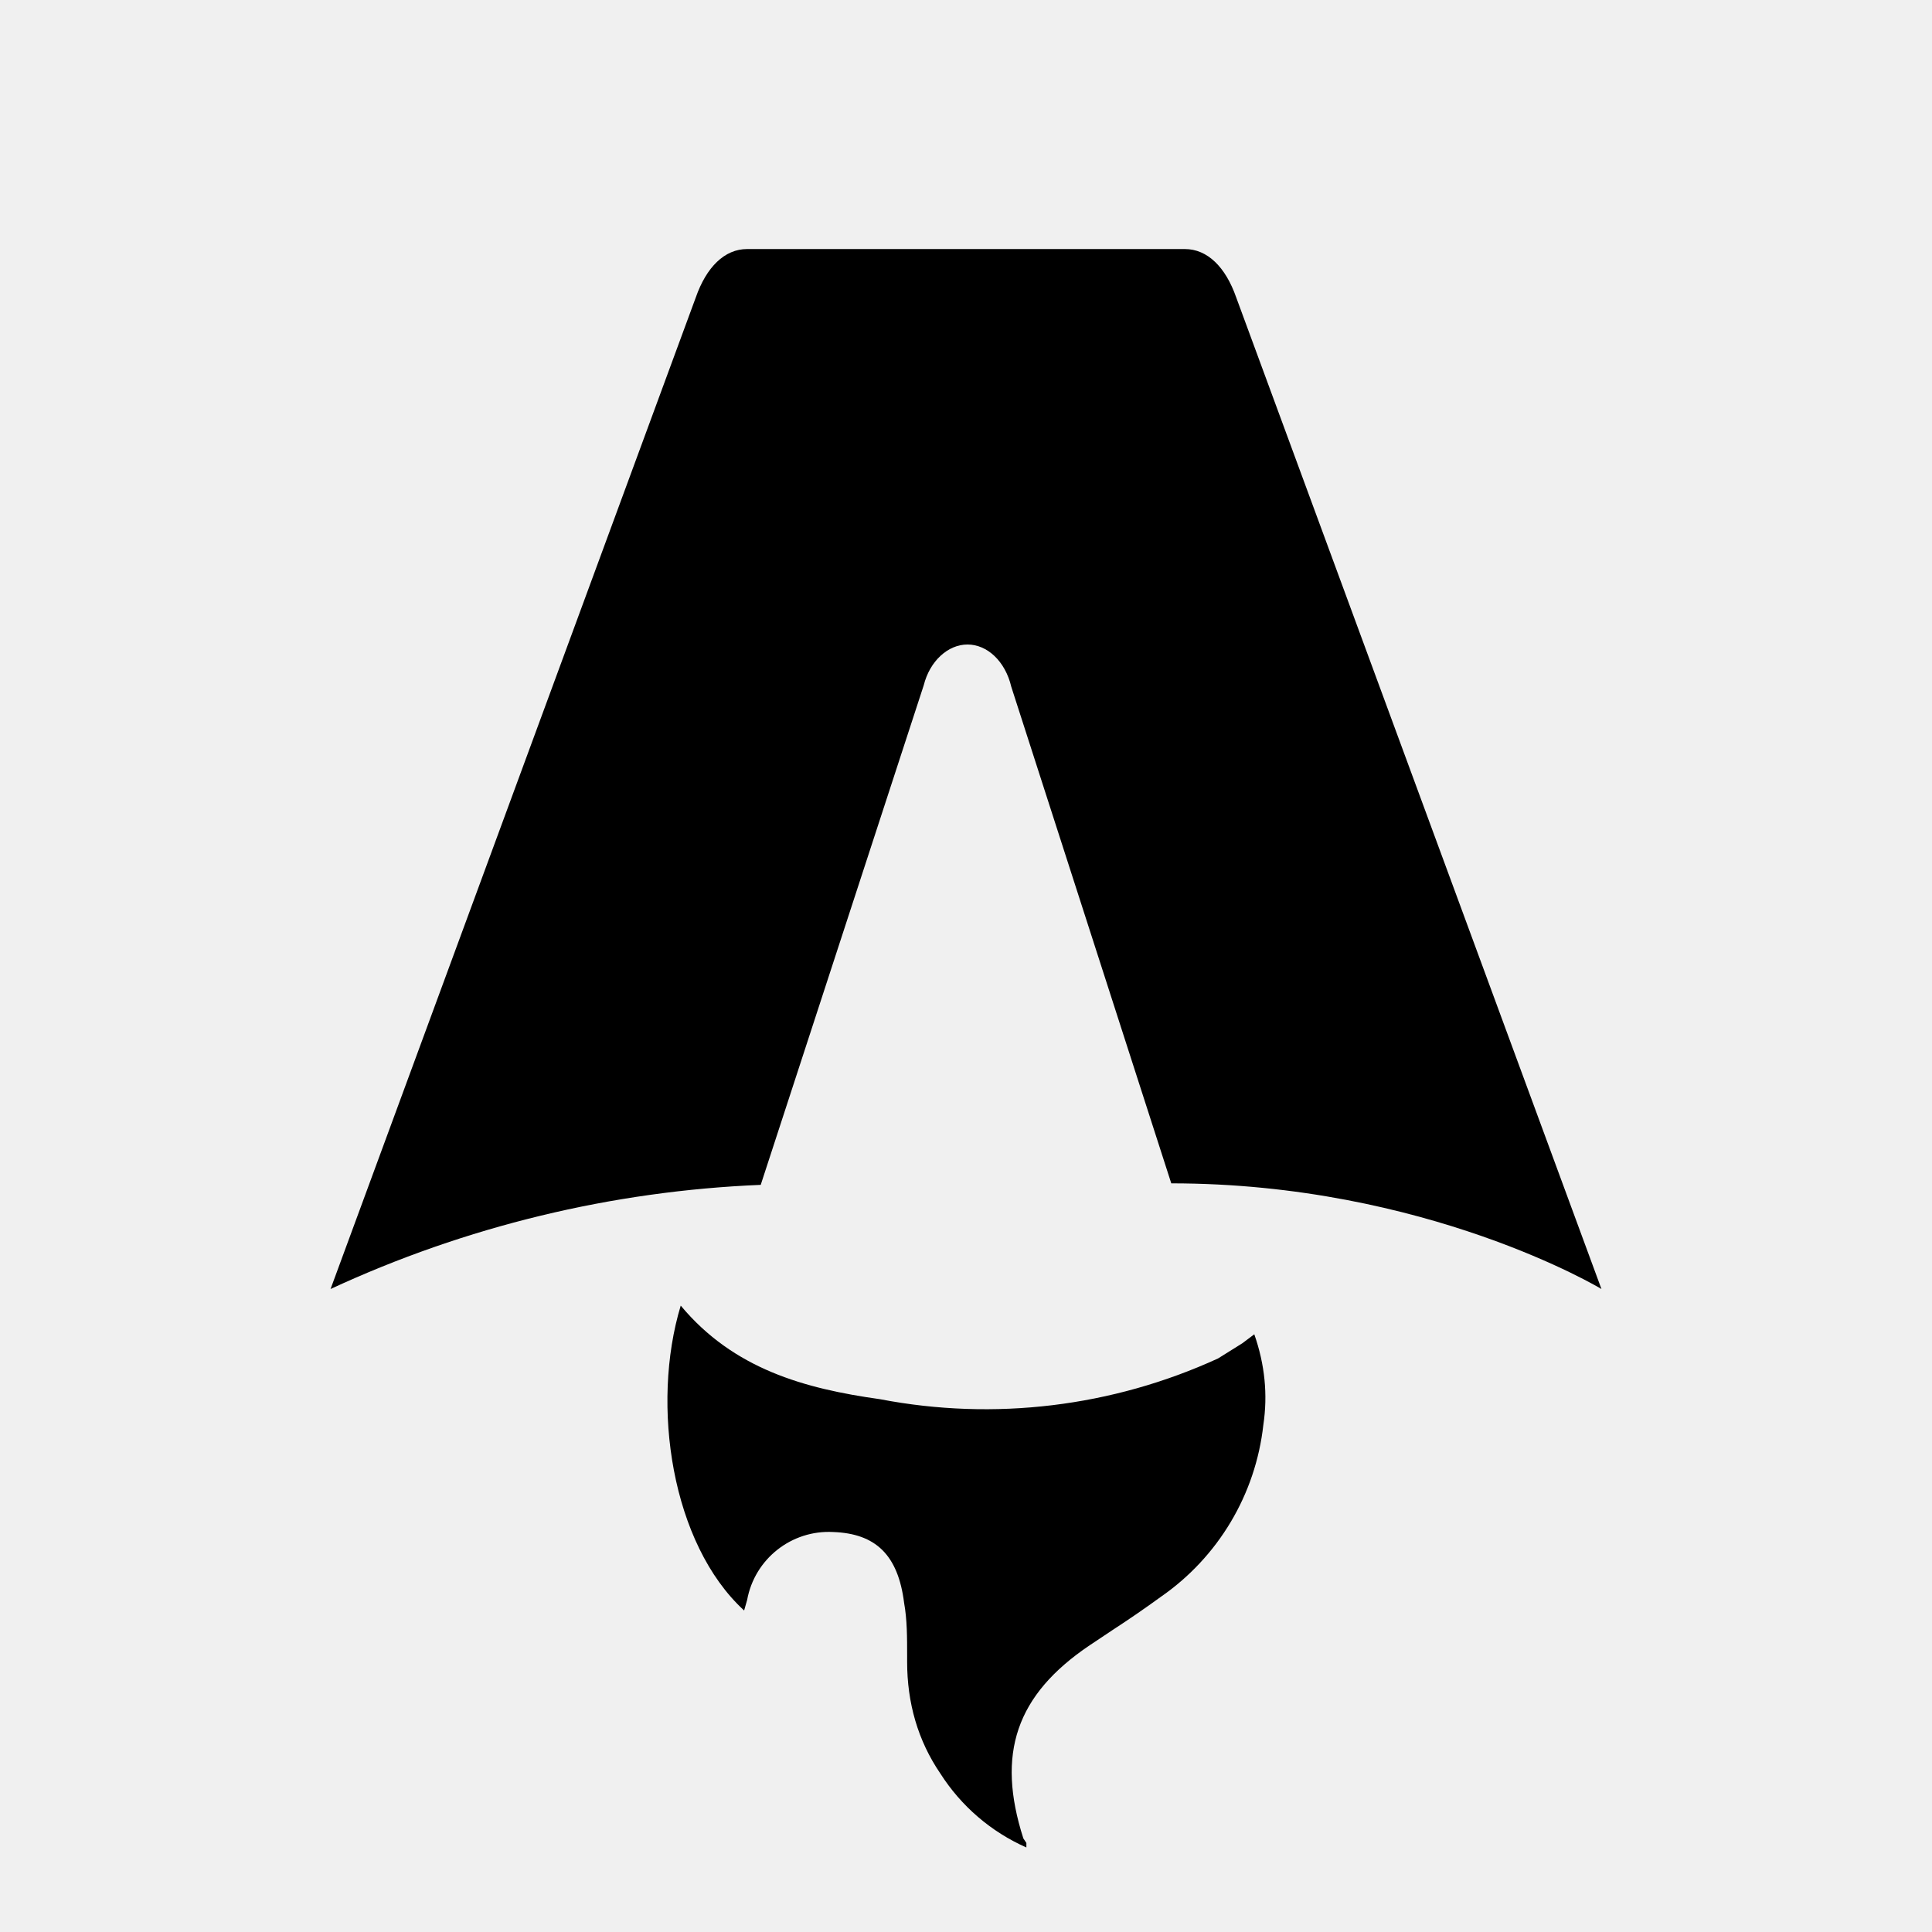
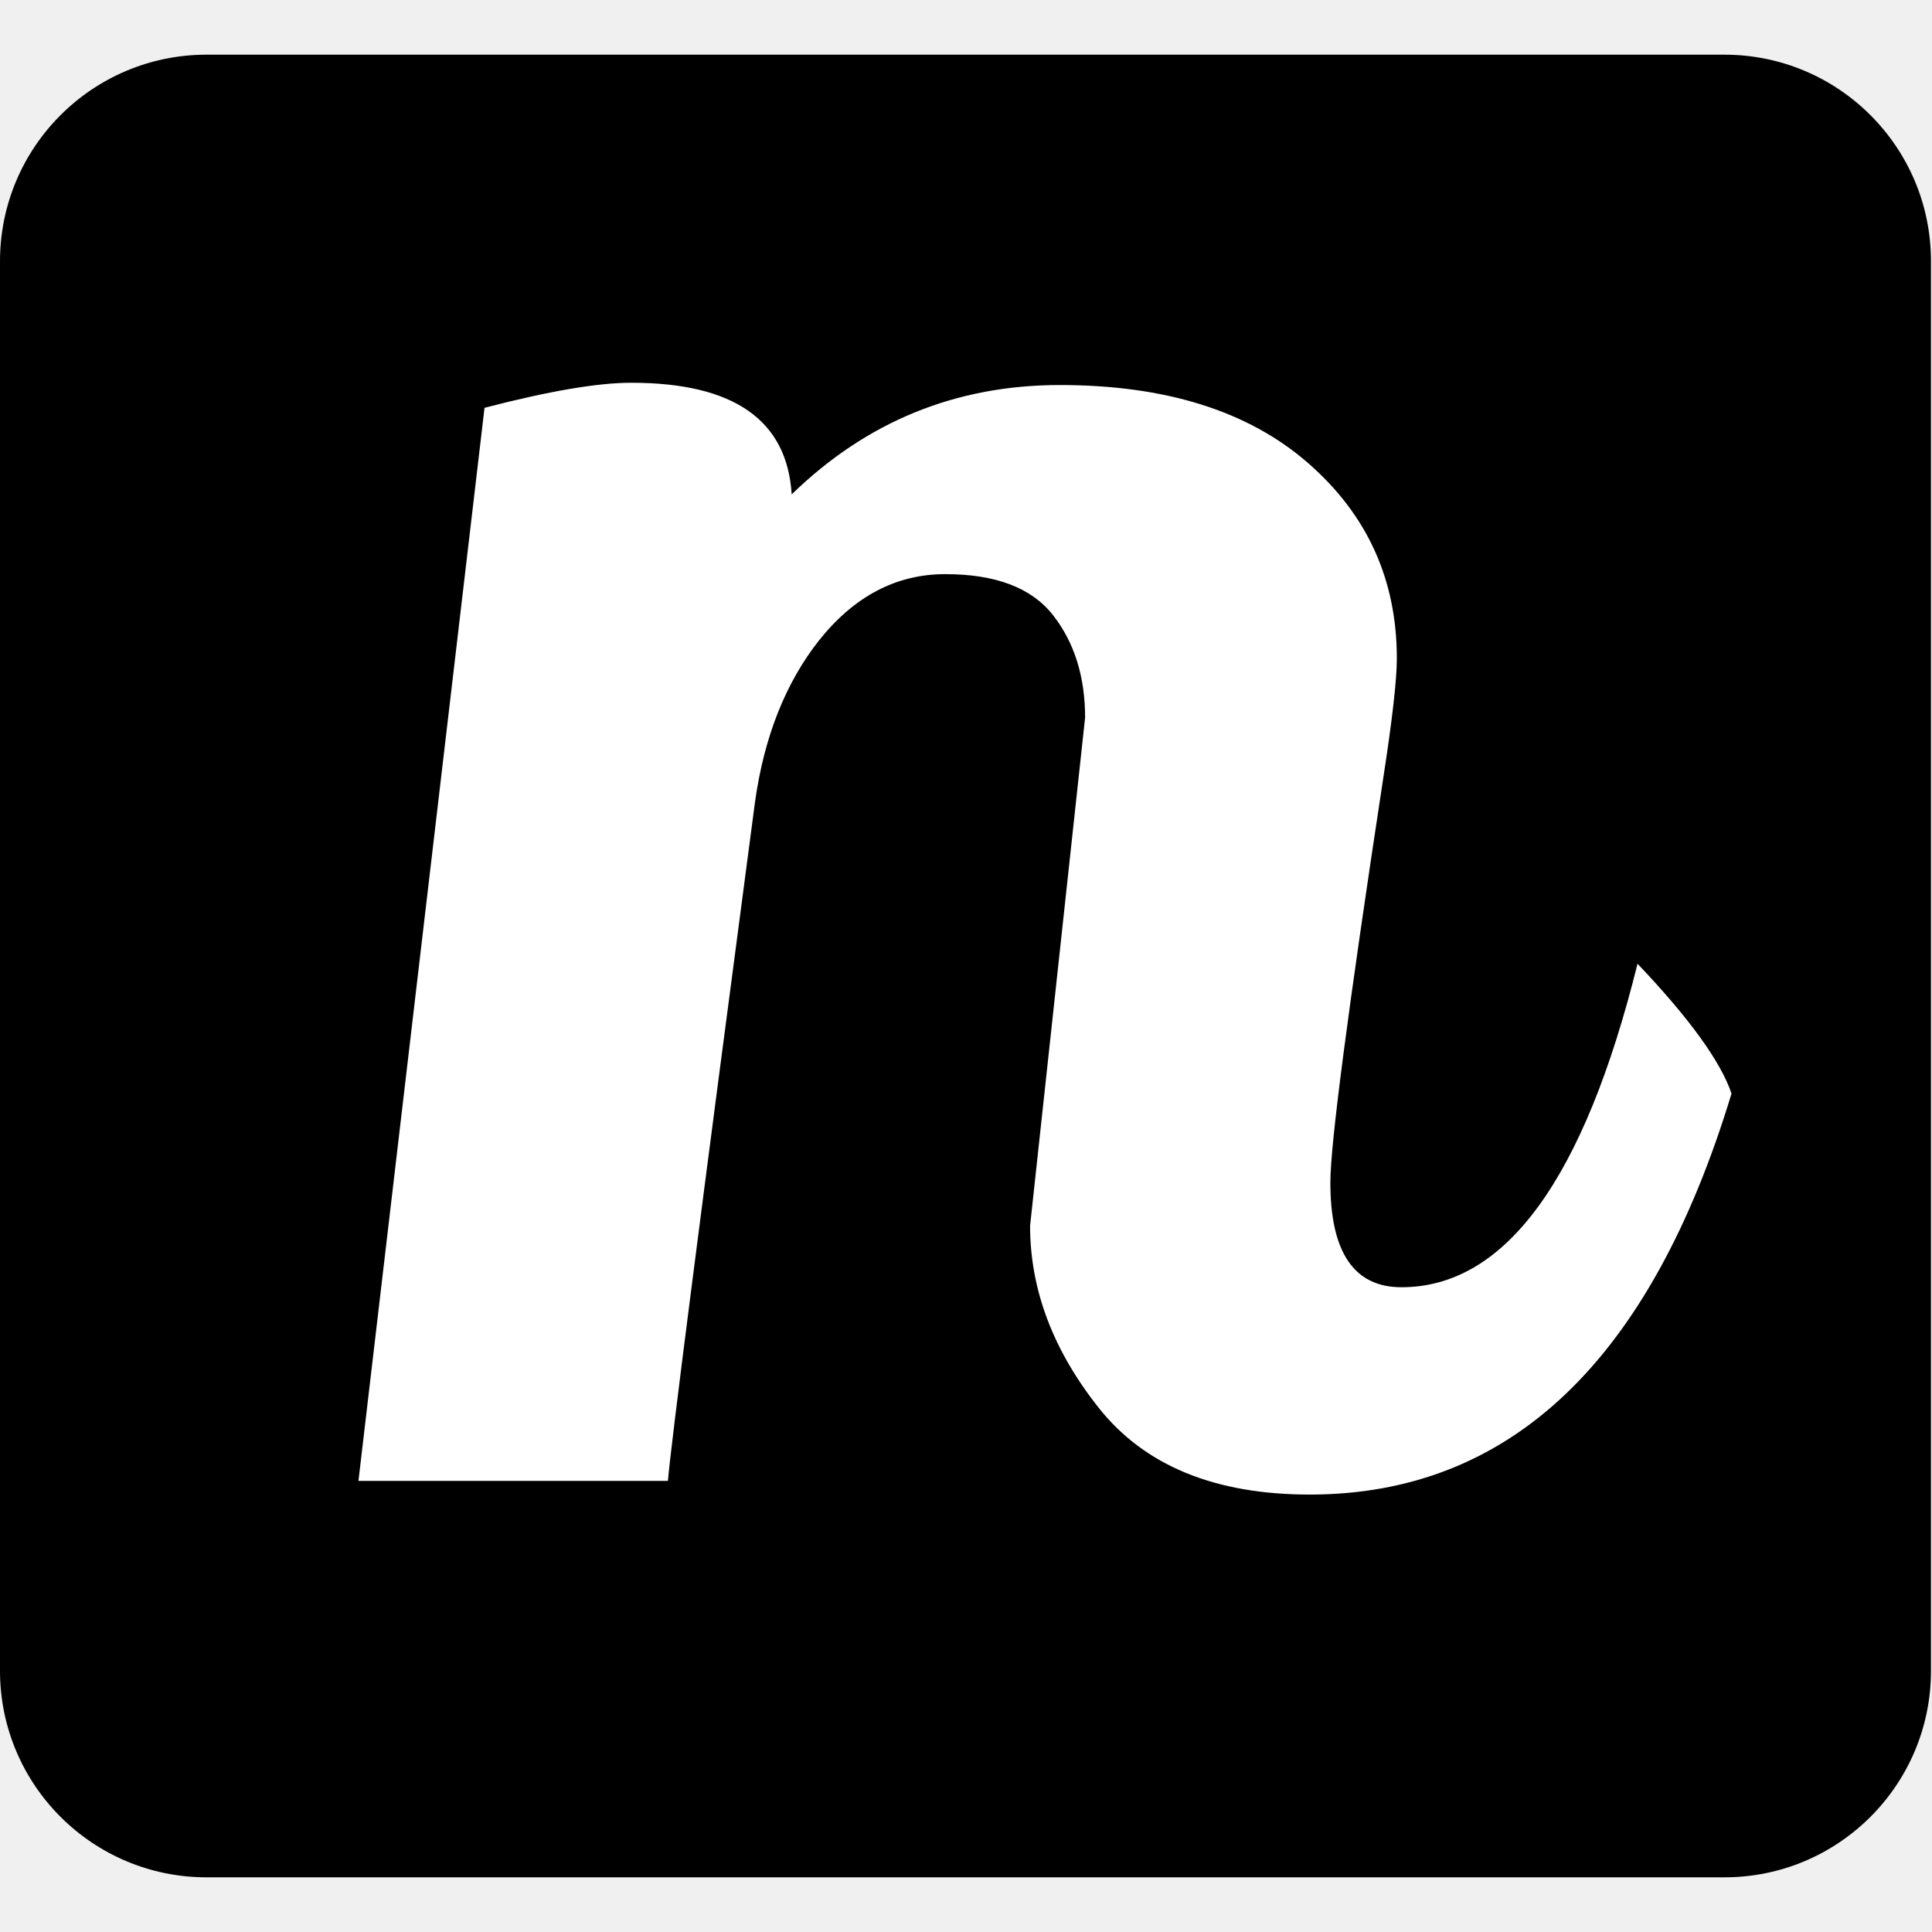
- <svg xmlns="http://www.w3.org/2000/svg" fill="none" viewBox="0 0 128 128">
-   <path d="M50.4 78.5a75.1 75.1 0 0 0-28.5 6.9l24.2-65.7c.7-2 1.9-3.2 3.4-3.2h29c1.5 0 2.7 1.2 3.4 3.2l24.2 65.7s-11.6-7-28.5-7L67 45.5c-.4-1.7-1.6-2.8-2.9-2.8-1.3 0-2.5 1.1-2.9 2.7L50.4 78.5Zm-1.1 28.2Zm-4.2-20.2c-2 6.6-.6 15.8 4.2 20.2a17.5 17.5 0 0 1 .2-.7 5.5 5.5 0 0 1 5.7-4.5c2.8.1 4.3 1.5 4.7 4.7.2 1.1.2 2.3.2 3.5v.4c0 2.7.7 5.2 2.2 7.4a13 13 0 0 0 5.7 4.9v-.3l-.2-.3c-1.8-5.6-.5-9.5 4.4-12.8l1.5-1a73 73 0 0 0 3.2-2.2 16 16 0 0 0 6.8-11.4c.3-2 .1-4-.6-6l-.8.6-1.6 1a37 37 0 0 1-22.4 2.7c-5-.7-9.7-2-13.2-6.2Z" />
-   <style>
-         path { fill: #000; }
-         @media (prefers-color-scheme: dark) {
-             path { fill: #FFF; }
-         }
-     </style>
+ <svg xmlns="http://www.w3.org/2000/svg" width="128" height="128" viewBox="0 0 318 300" fill="none">
+   <rect width="317.832" height="300" rx="34" fill="black" />
+   <path d="M169.548 192.75L178.603 109.125C178.603 102.375 176.842 96.75 173.321 92.25C169.799 87.75 163.888 85.5 155.588 85.5C147.539 85.5 140.622 89.125 134.836 96.375C129.303 103.375 125.781 112.25 124.272 123C115.217 191.5 110.438 228.75 109.935 234.75H59L79.751 58.125C90.316 55.375 98.365 54 103.898 54C120.751 54 129.554 60.125 130.309 72.375C142.634 60.375 157.348 54.375 174.452 54.375C191.808 54.375 205.391 58.625 215.2 67.125C225.01 75.625 229.915 86.375 229.915 99.375C229.915 102.875 229.16 109.5 227.651 119.25C221.866 157.25 218.973 179.375 218.973 185.625C218.973 197.125 222.872 202.875 230.669 202.875C247.774 202.875 260.727 185.125 269.531 149.625C278.083 158.625 283.239 165.75 285 171C271.669 215 248.528 237 215.578 237C199.983 237 188.412 232.25 180.866 222.75C173.321 213.25 169.548 203.25 169.548 192.75Z" fill="white" />
</svg>
